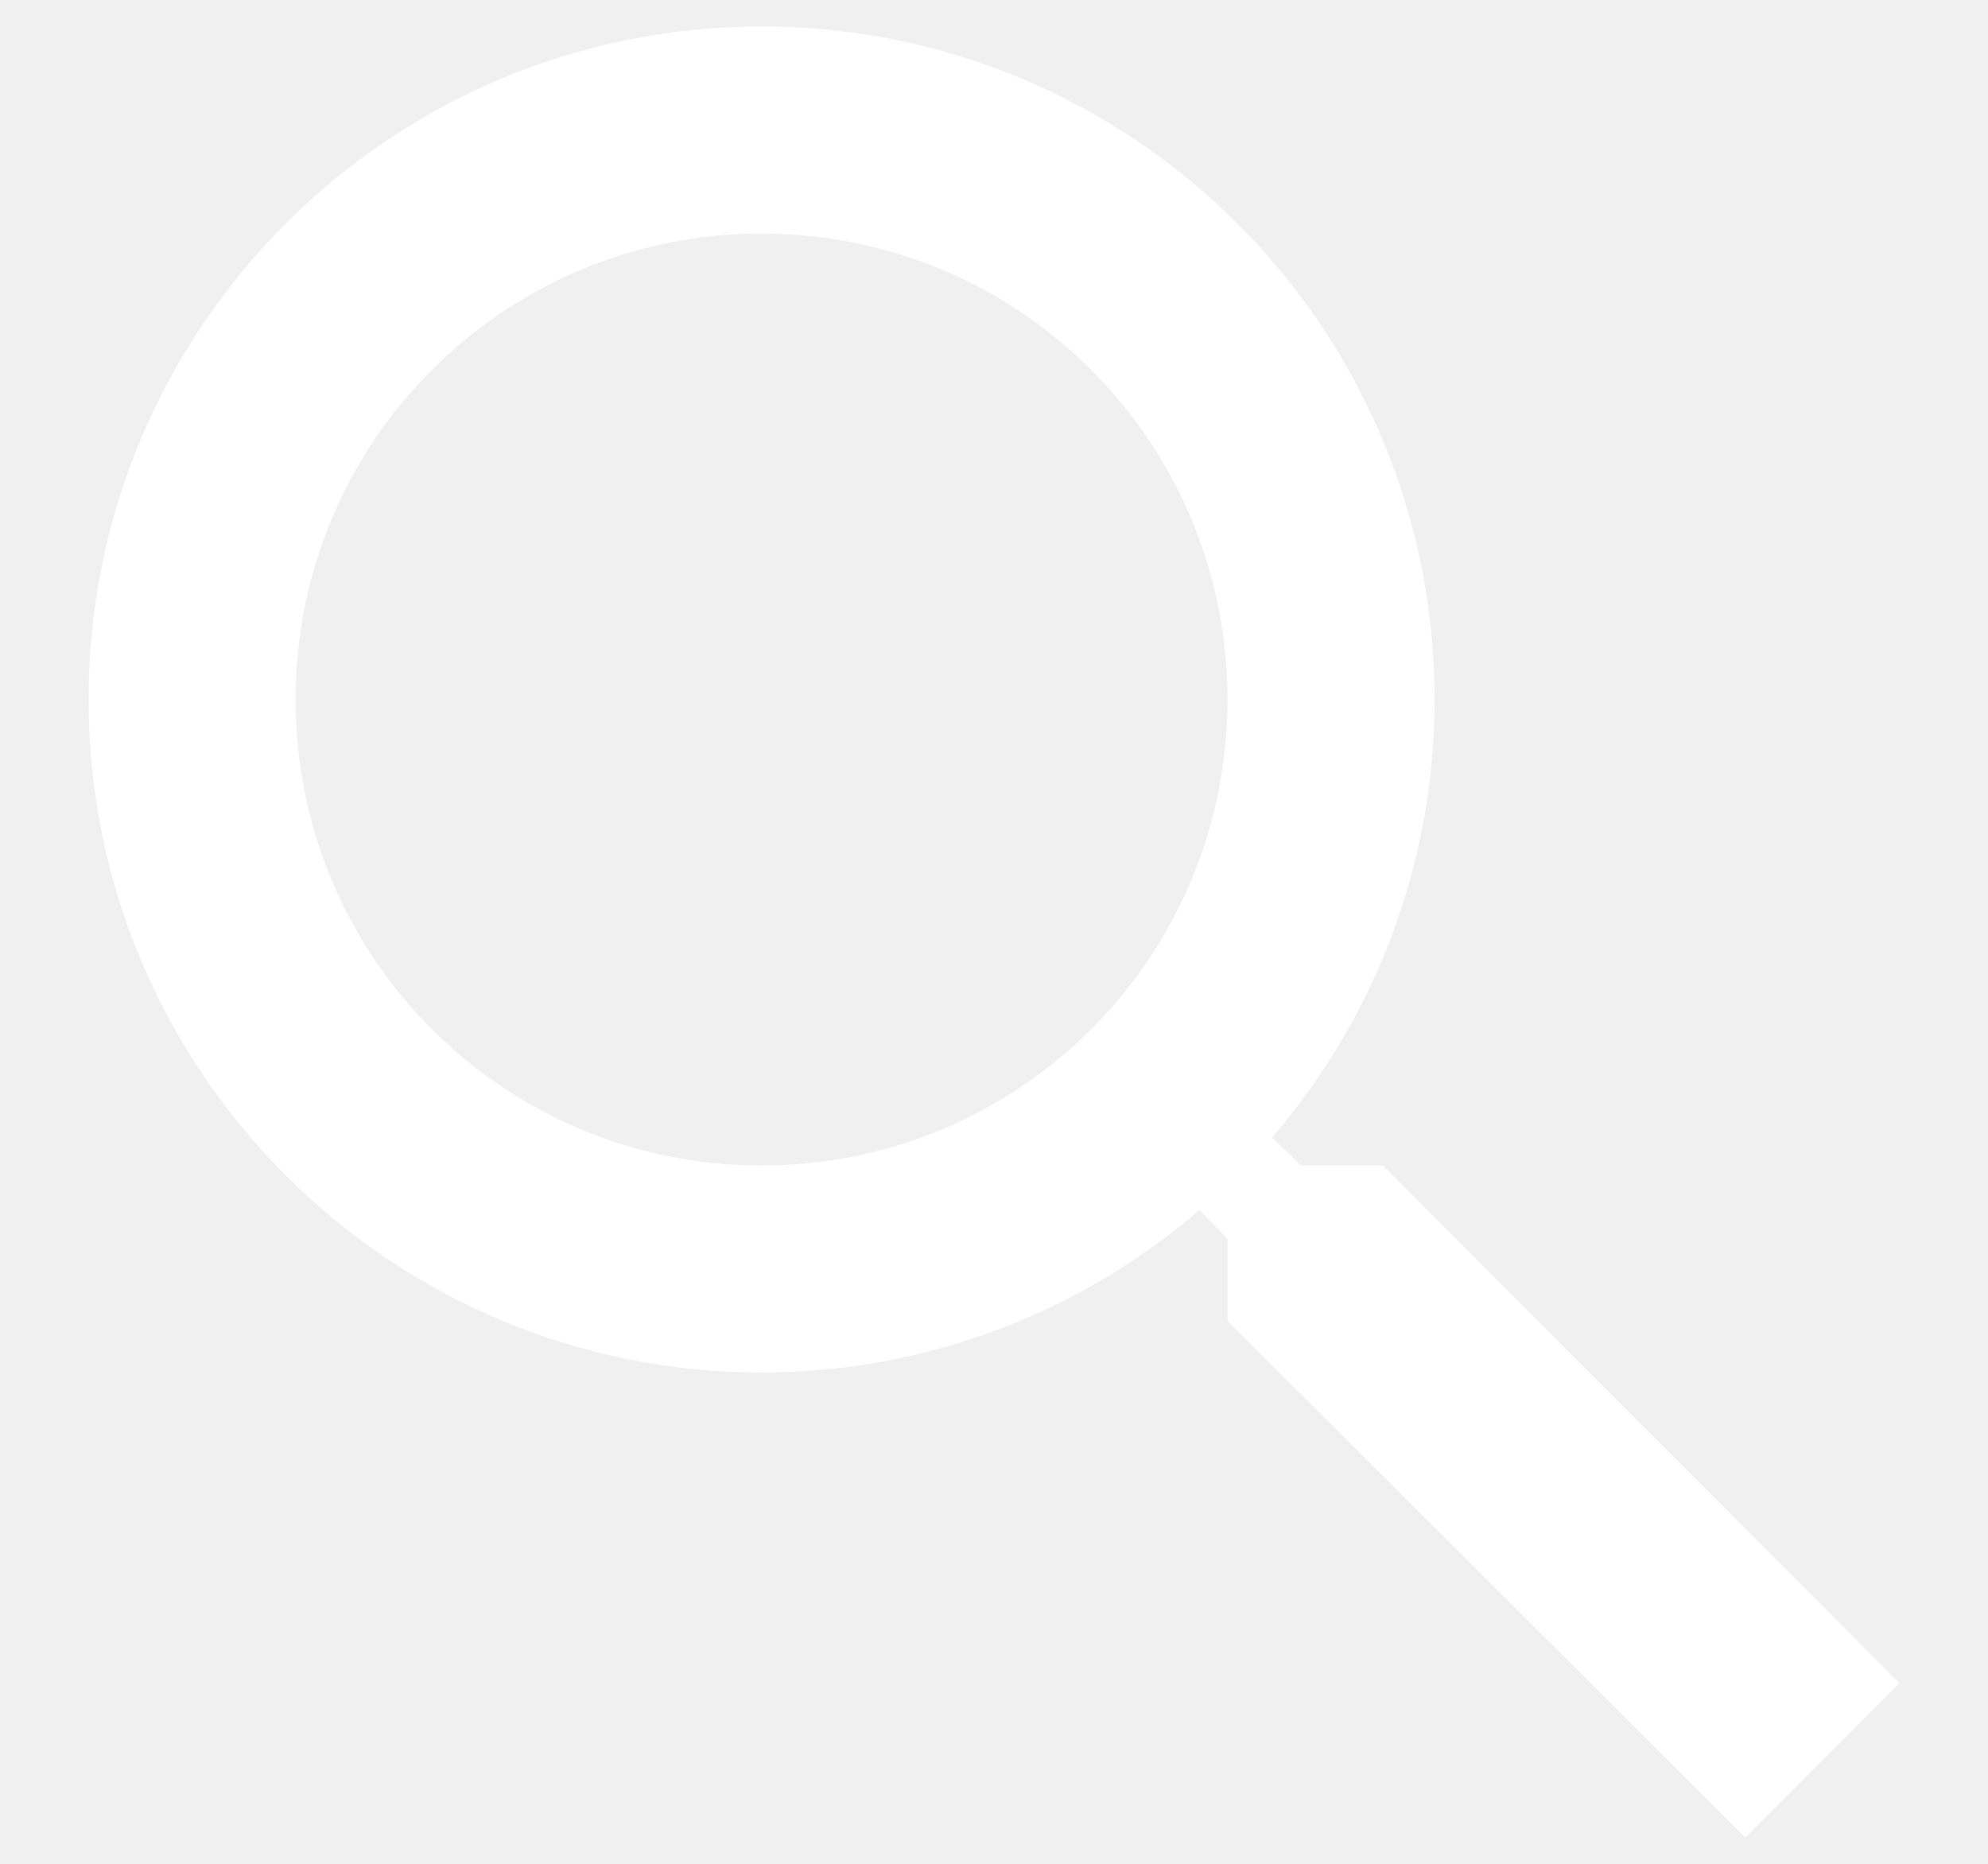
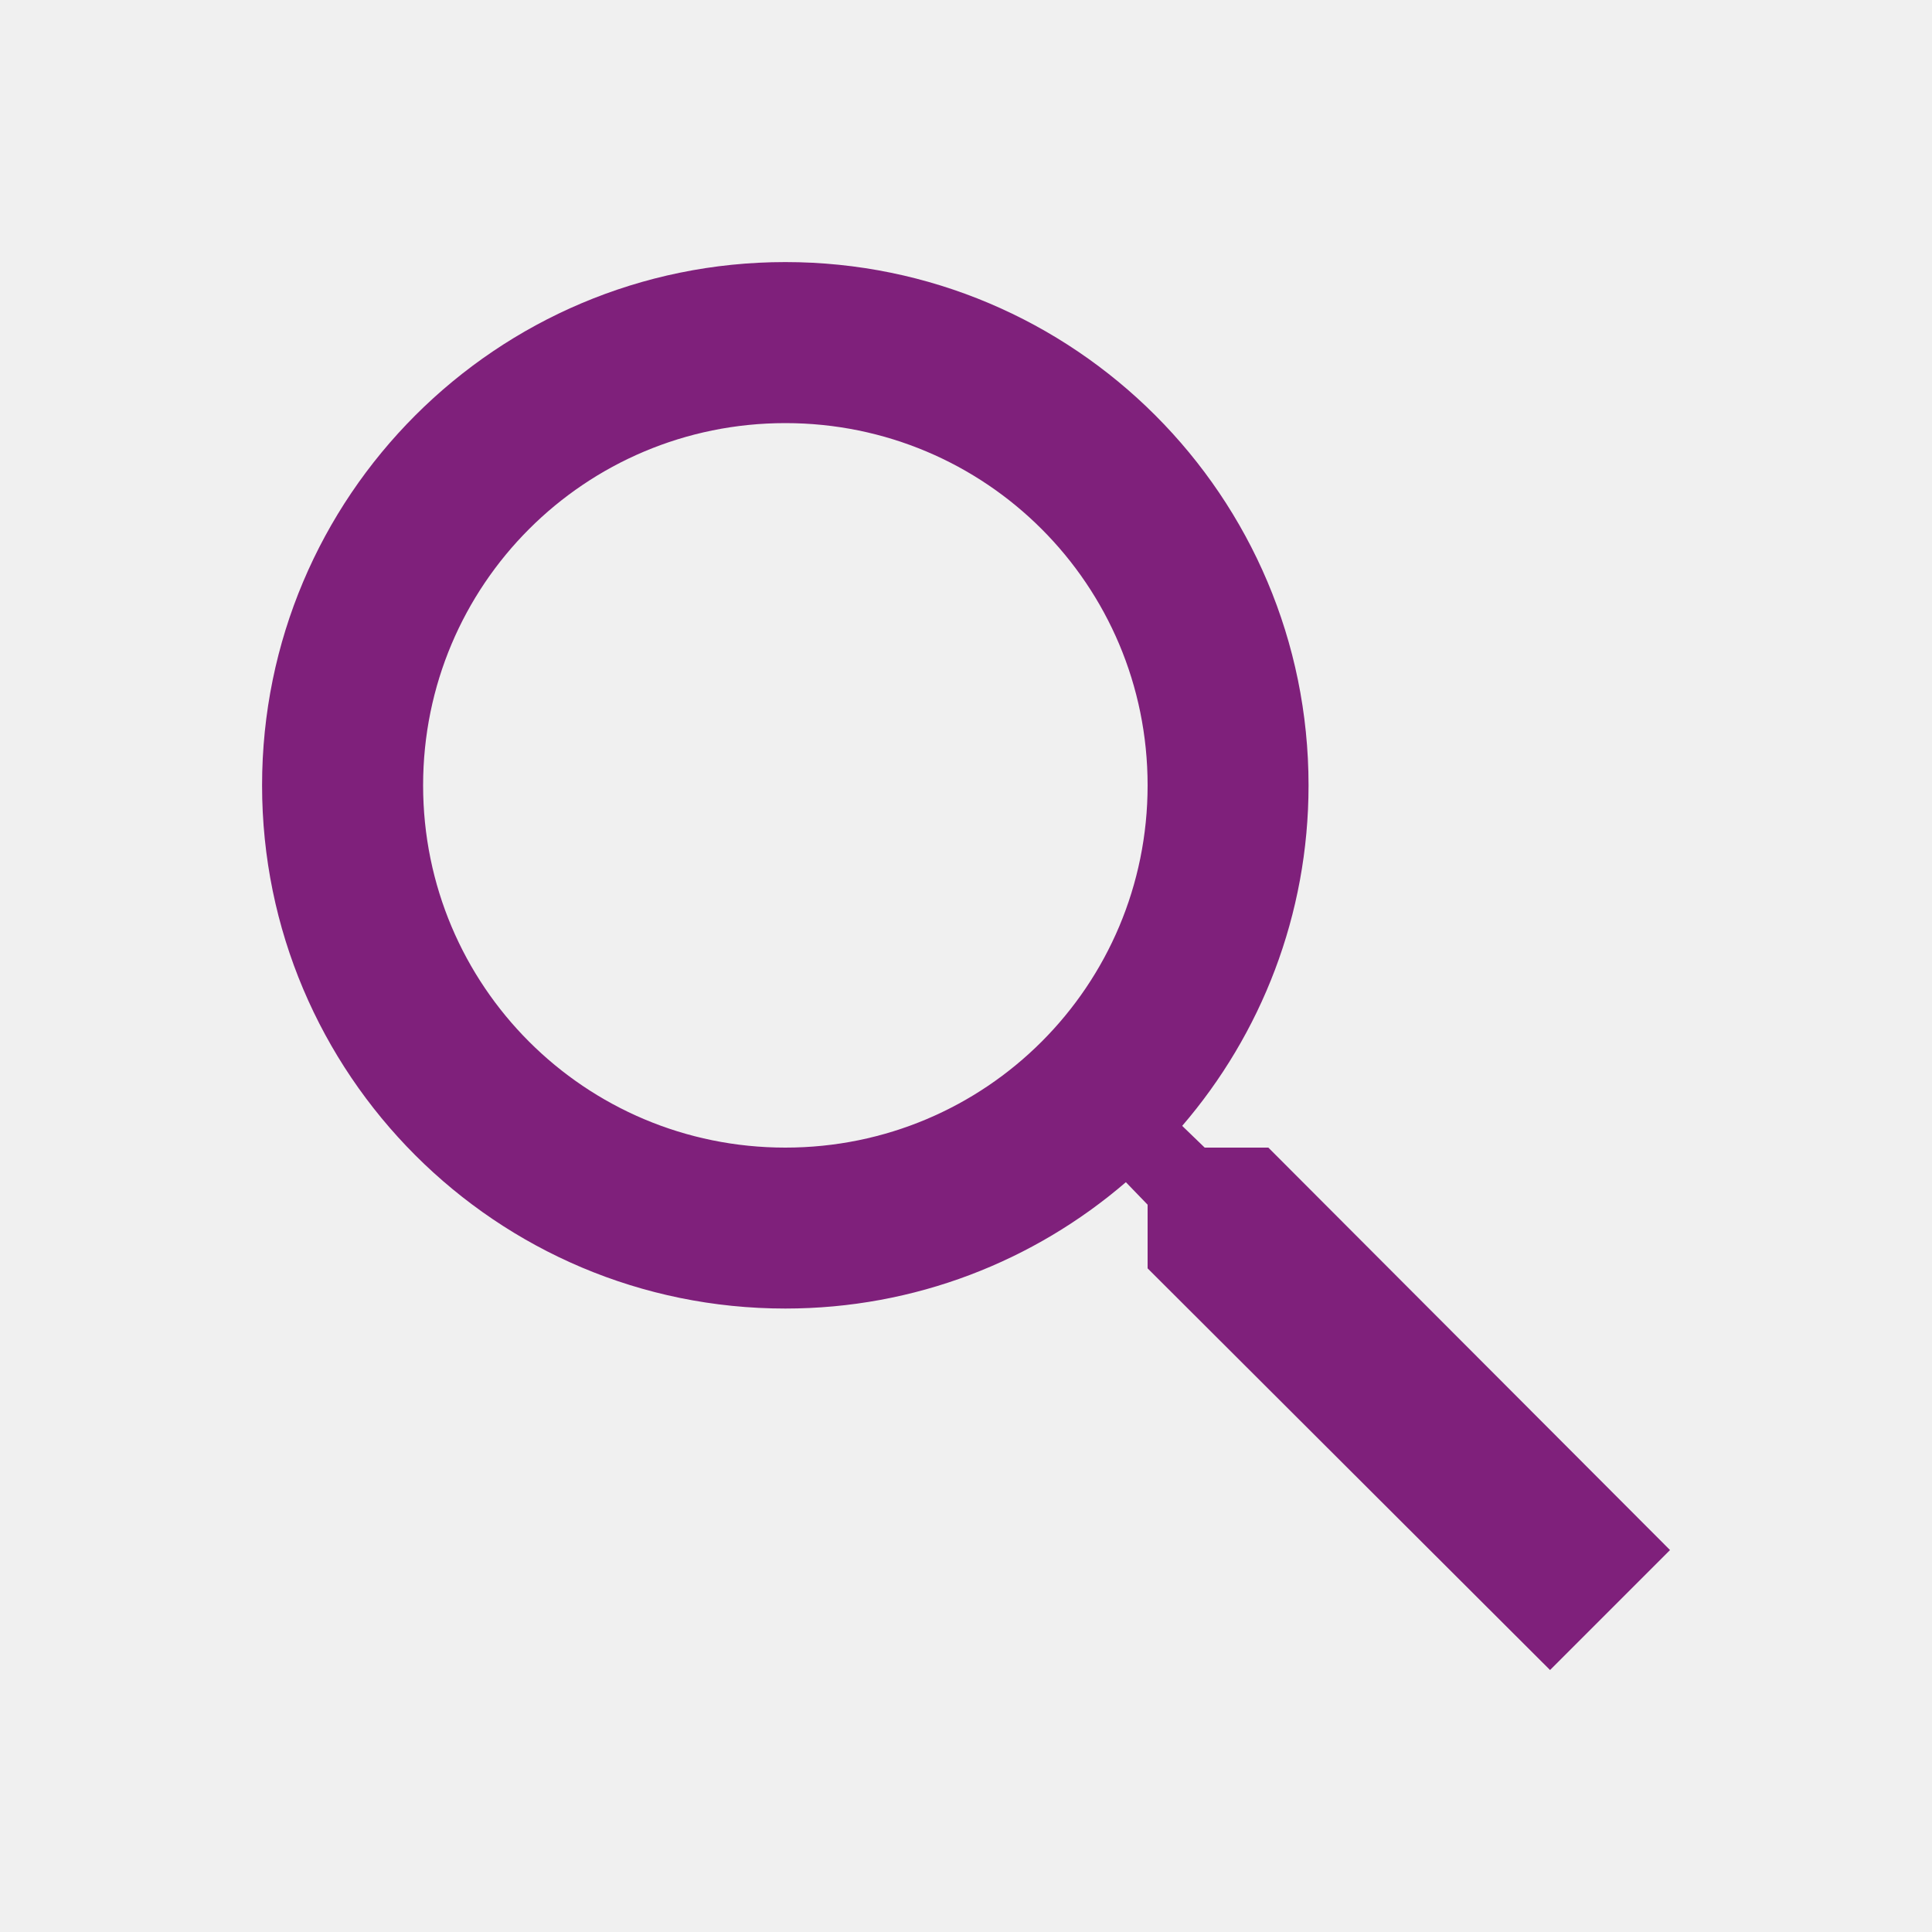
- <svg xmlns="http://www.w3.org/2000/svg" width="16" height="15" viewBox="0 0 16 15" fill="none">
-   <path d="M11.129 9.38H10.471L10.238 9.155C11.054 8.205 11.546 6.971 11.546 5.63C11.546 2.638 9.121 0.213 6.129 0.213C3.138 0.213 0.713 2.638 0.713 5.63C0.713 8.621 3.138 11.046 6.129 11.046C7.471 11.046 8.704 10.555 9.654 9.738L9.879 9.971V10.63L14.046 14.788L15.287 13.546L11.129 9.38ZM6.129 9.38C4.054 9.38 2.379 7.705 2.379 5.63C2.379 3.555 4.054 1.88 6.129 1.88C8.204 1.88 9.879 3.555 9.879 5.63C9.879 7.705 8.204 9.38 6.129 9.38Z" fill="white" />
+ <svg xmlns="http://www.w3.org/2000/svg" width="20" height="20" viewBox="0 0 20 20" fill="none">
+   <path d="M13.13 11.88H12.471L12.238 11.655C13.055 10.705 13.546 9.471 13.546 8.13C13.546 5.138 11.121 2.713 8.13 2.713C5.138 2.713 2.713 5.138 2.713 8.13C2.713 11.121 5.138 13.546 8.13 13.546C9.471 13.546 10.705 13.055 11.655 12.238L11.88 12.471V13.13L16.046 17.288L17.288 16.046L13.13 11.88ZM8.13 11.88C6.055 11.88 4.38 10.205 4.38 8.13C4.38 6.055 6.055 4.38 8.13 4.38C10.205 4.38 11.88 6.055 11.88 8.13C11.88 10.205 10.205 11.88 8.13 11.88Z" fill="#7F207B" />
</svg>
